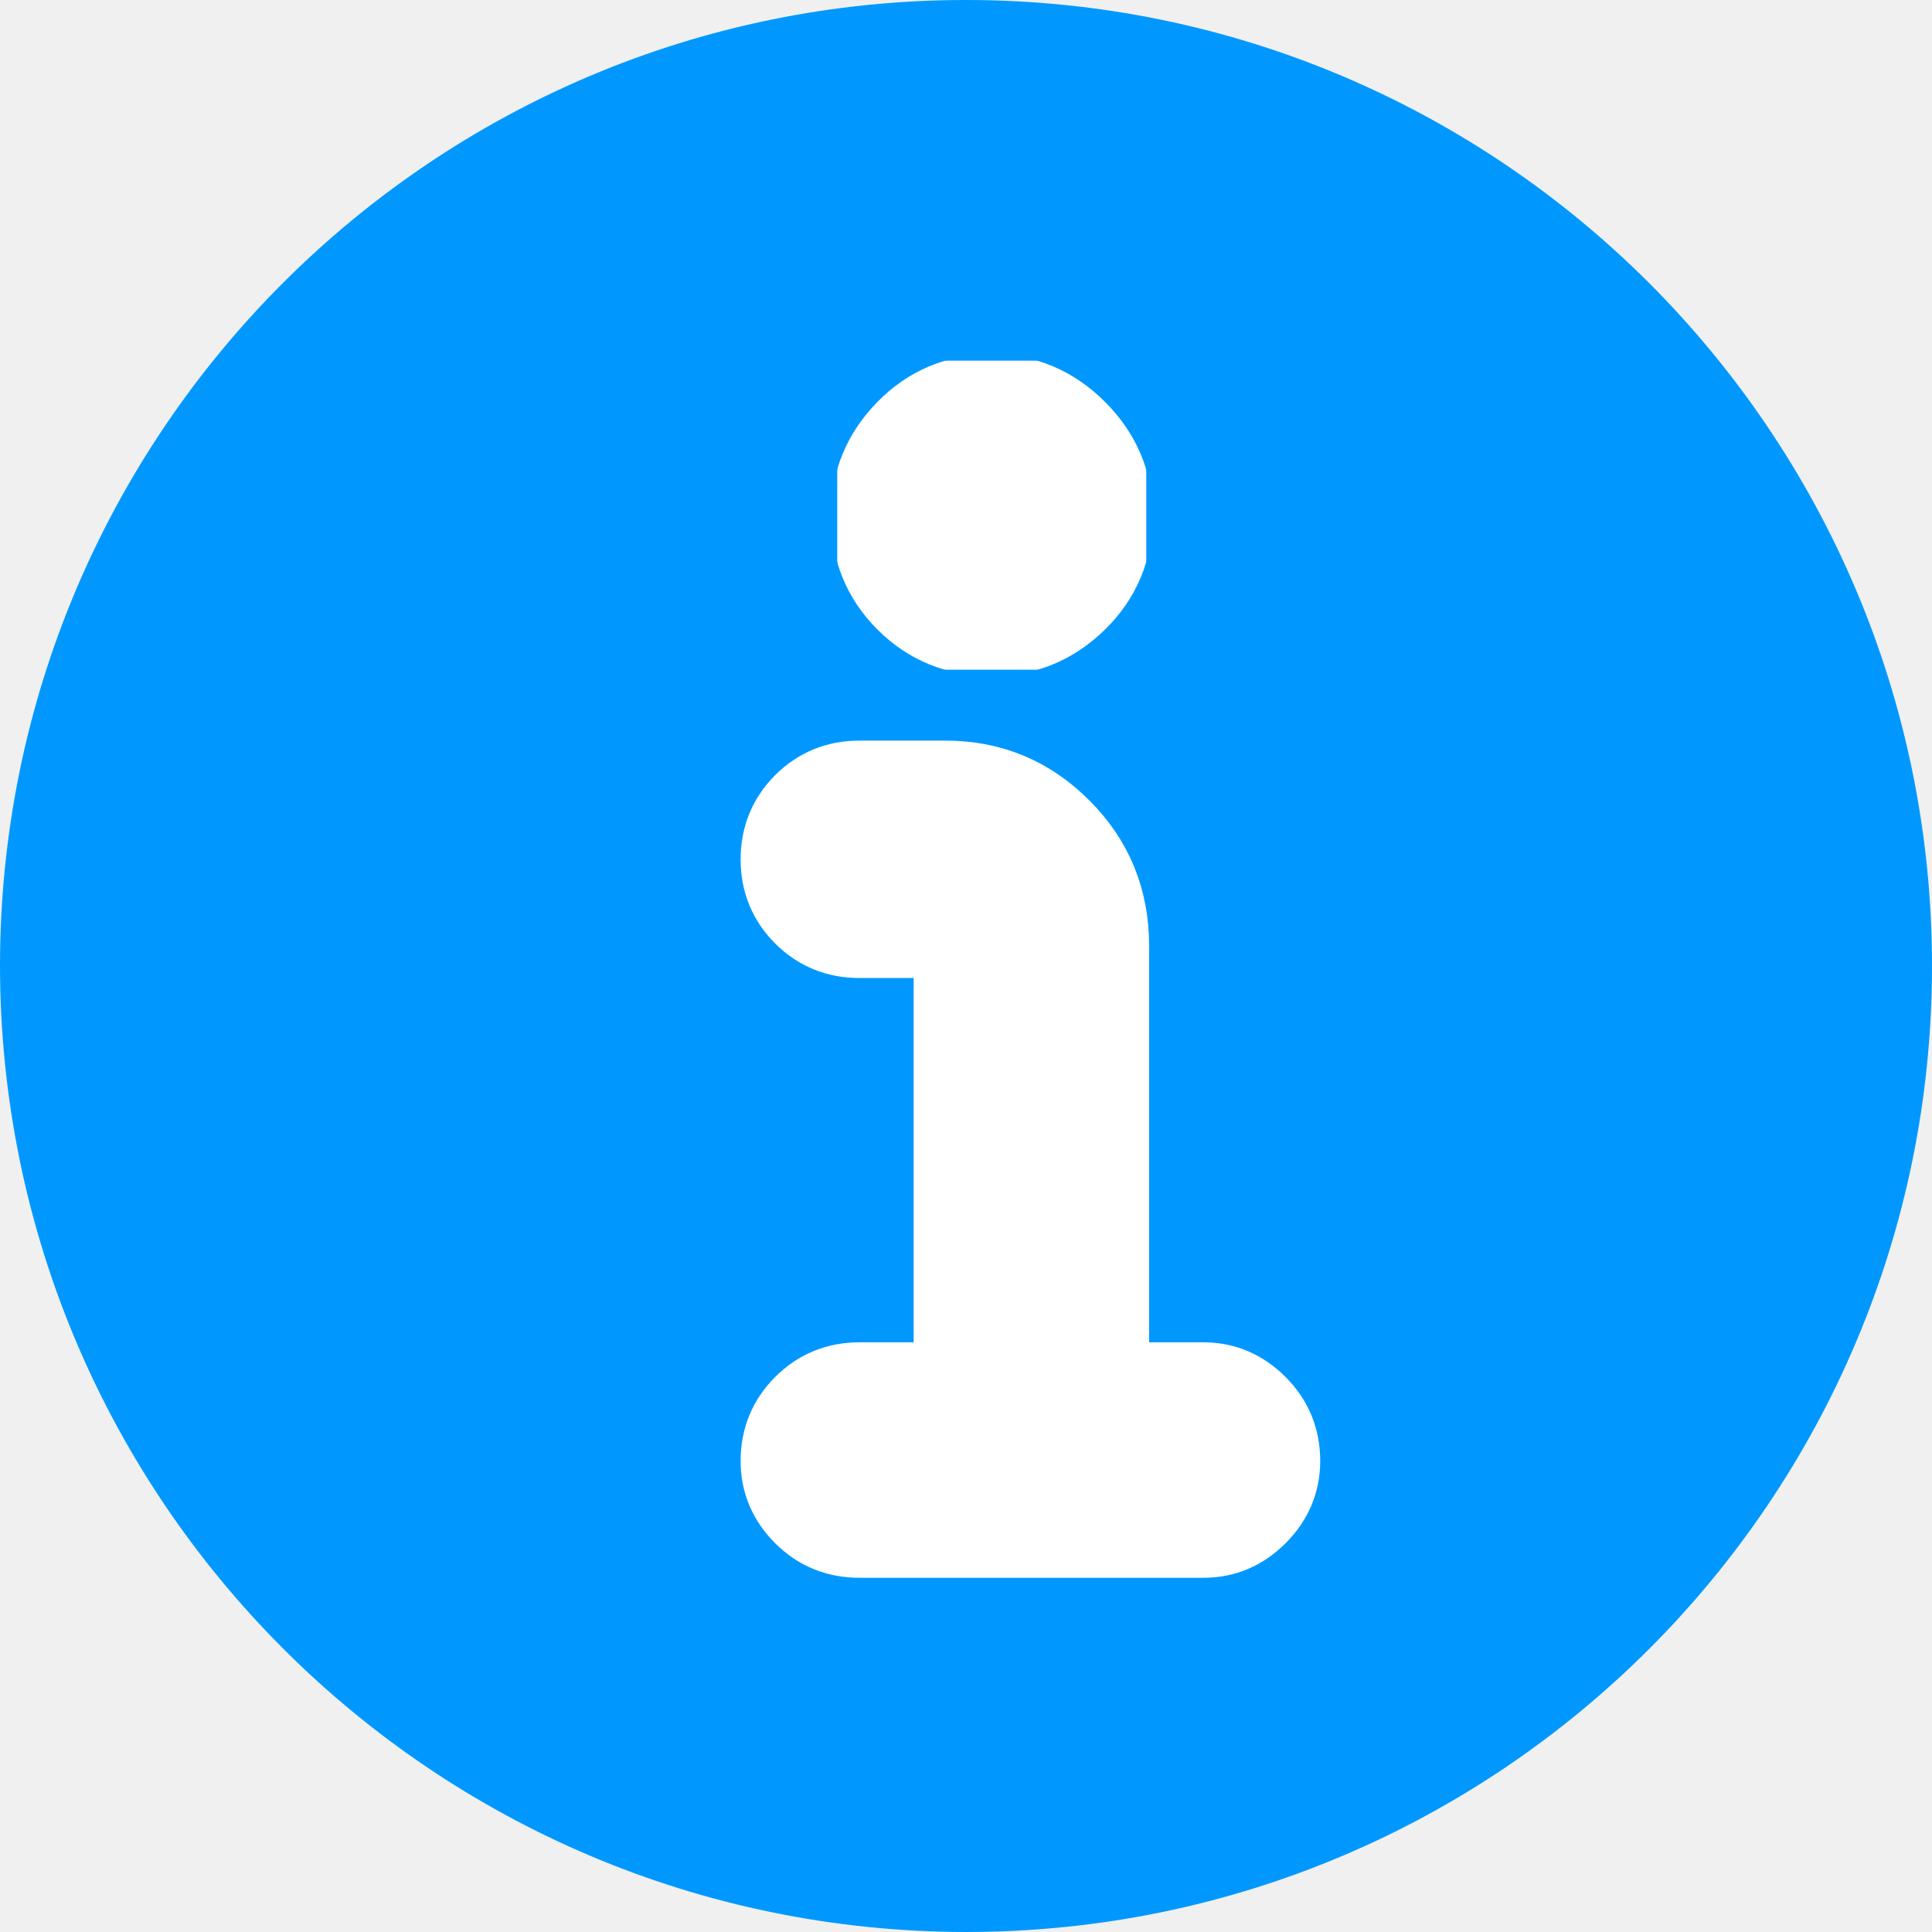
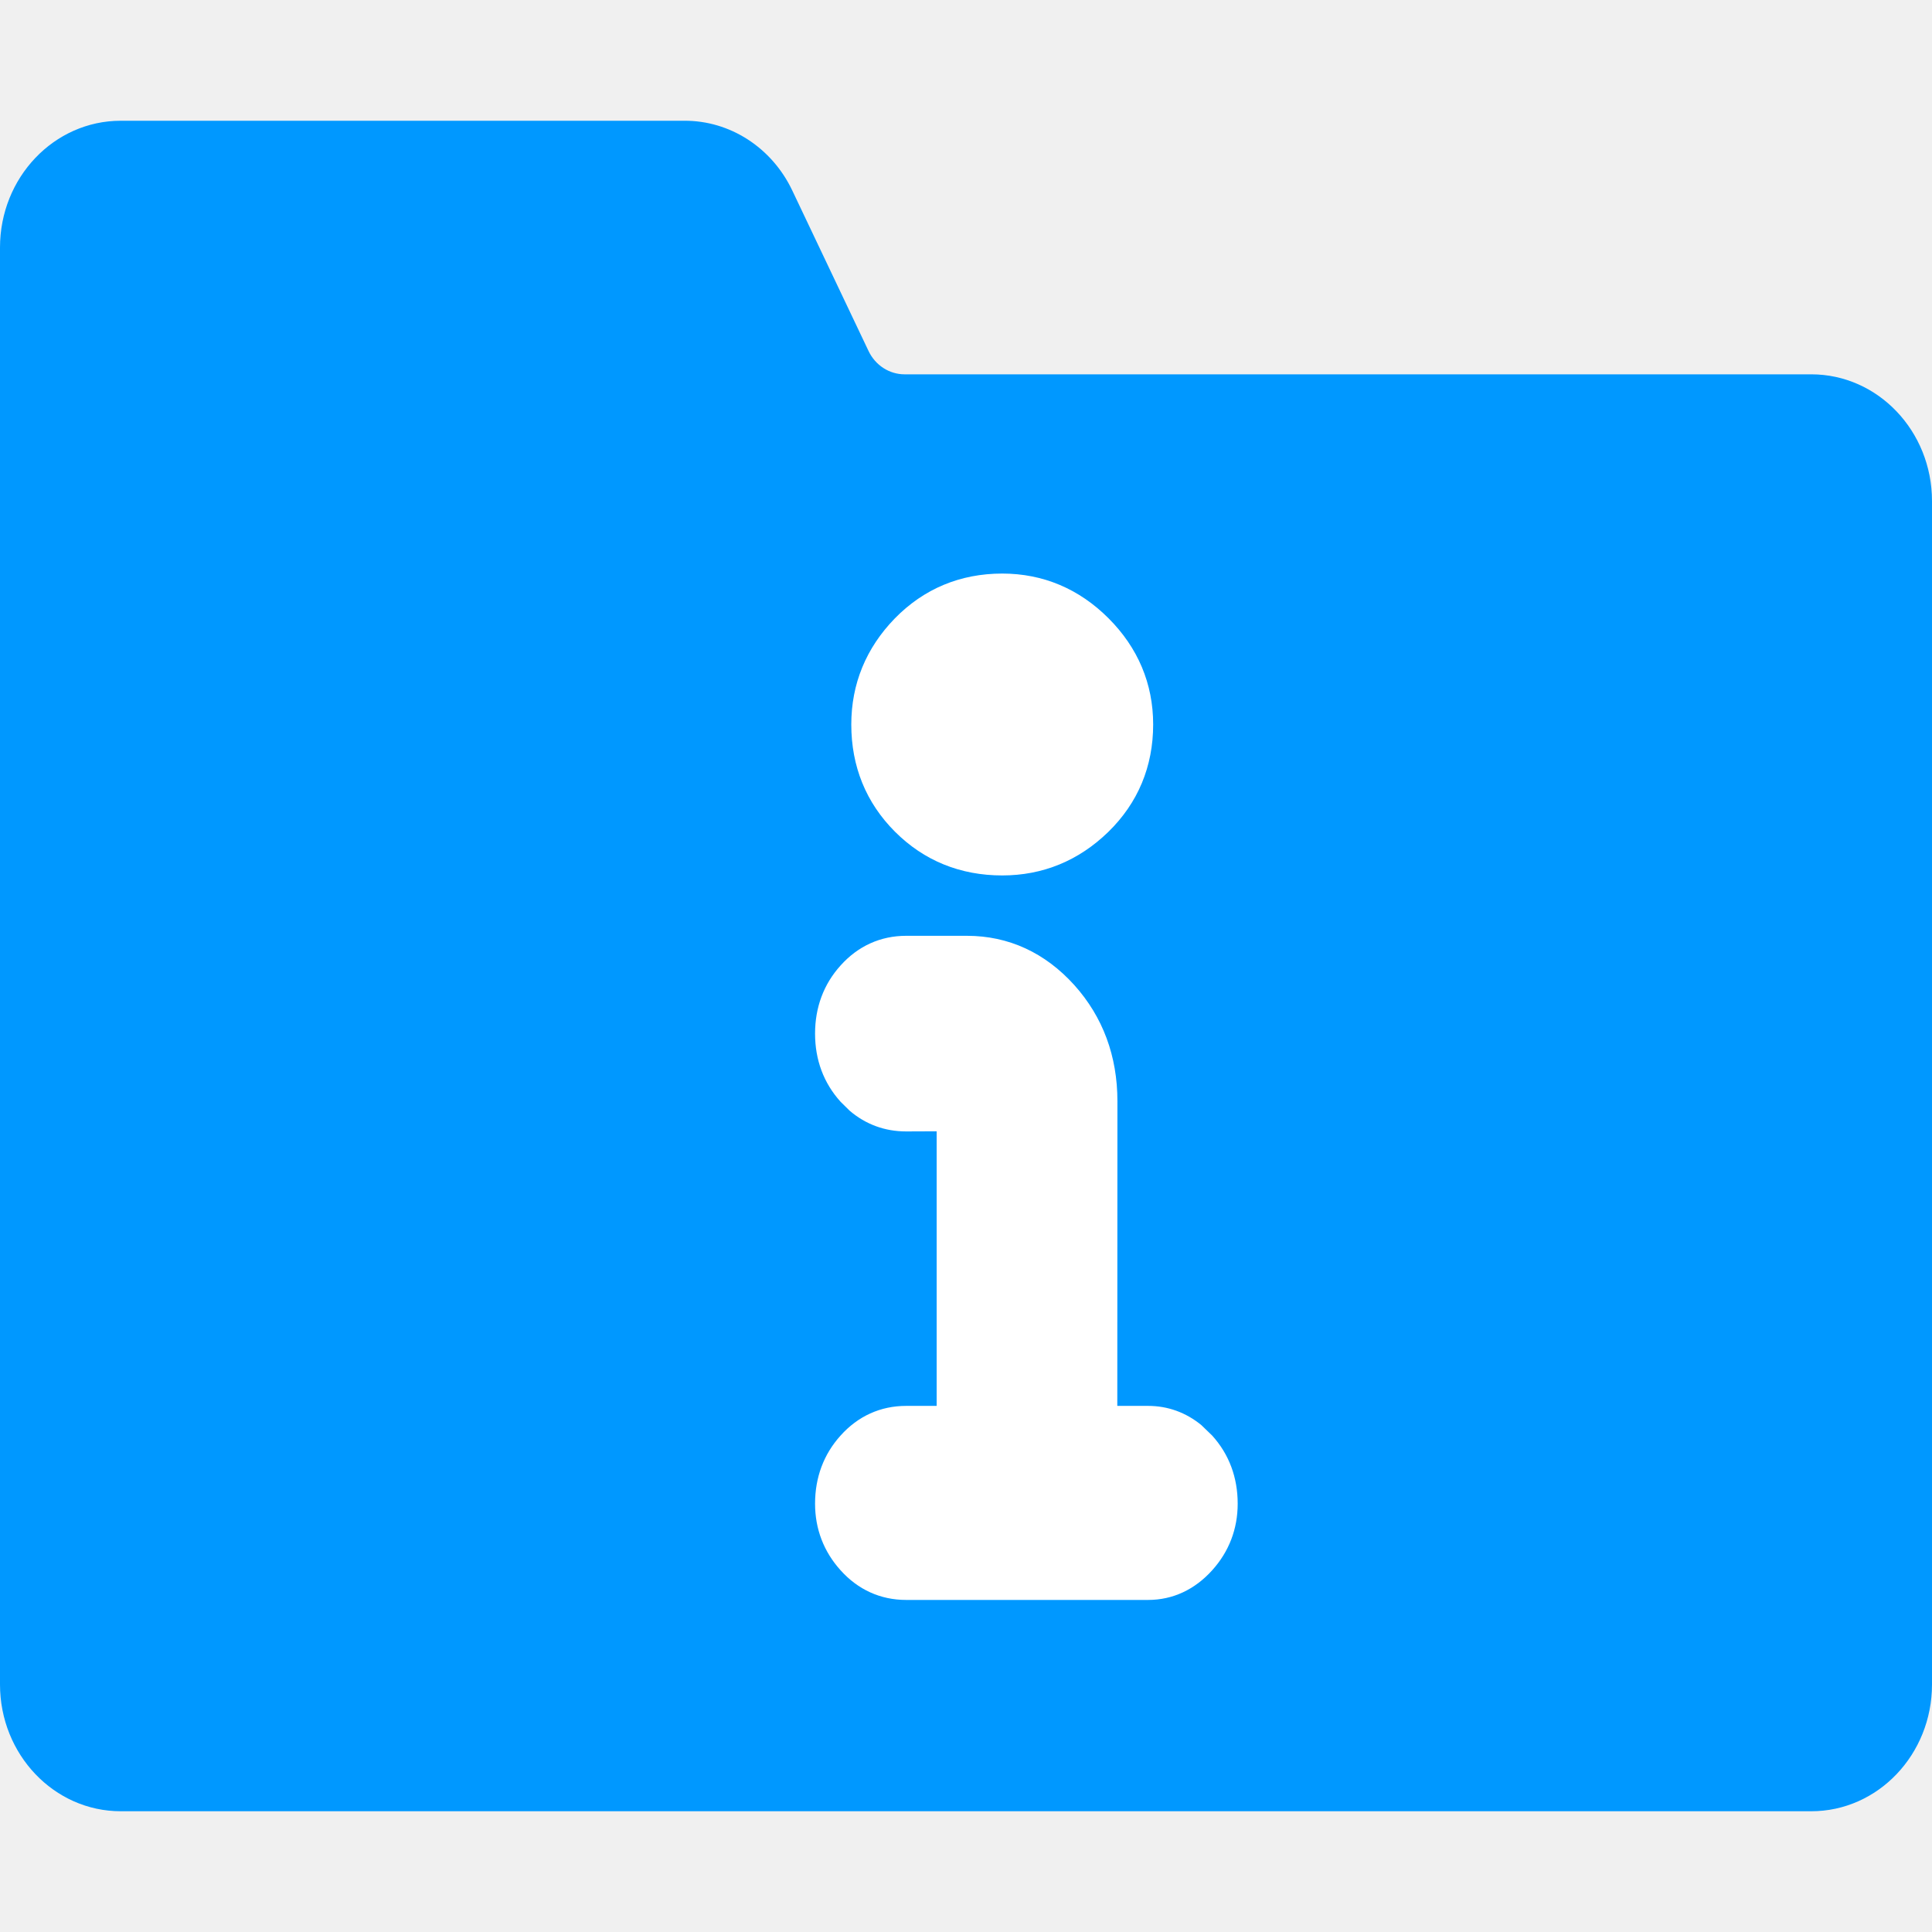
<svg xmlns="http://www.w3.org/2000/svg" xmlns:xlink="http://www.w3.org/1999/xlink" width="16px" height="16px" viewBox="0 0 16 16" version="1.1">
  <defs>
-     <path d="M8,16 C12.418,16 16,12.418 16,8 C16,3.582 12.418,-6.39488462e-14 8,-6.39488462e-14 C3.582,-6.39488462e-14 3.90798505e-13,3.582 3.90798505e-13,8 C0.005,12.416 3.584,15.995 8,16 Z" id="path-1" />
+     <path d="M15,3.1 L7.491,3.1 C7.365,3.1 7.249,3.025 7.193,2.907 L6.561,1.577 C6.392,1.222 6.045,0.998 5.667,1 L1,1 C0.448,1 0,1.47 0,2.05 L0,13.95 C0,14.53 0.448,15 1,15 L15,15 C15.552,15 16,14.53 16,13.95 L16,4.15 C16,3.57 15.552,3.1 15,3.1 Z" id="path-1" />
  </defs>
  <g id="icons/theme/colored/state-information" stroke="none" stroke-width="1" fill="none" fill-rule="evenodd">
    <mask id="mask-2" fill="white">
      <use xlink:href="#path-1" />
    </mask>
-     <use id="Combined-Shape" fill="#0098FF" xlink:href="#path-1" />
-     <path d="M8.213,3.2 C7.913,3.2 7.661,3.306 7.455,3.517 C7.249,3.728 7.147,3.978 7.147,4.267 C7.147,4.567 7.249,4.819 7.455,5.025 C7.661,5.231 7.913,5.333 8.213,5.333 C8.502,5.333 8.752,5.231 8.963,5.025 C9.174,4.819 9.28,4.567 9.28,4.267 C9.28,3.978 9.174,3.728 8.963,3.517 C8.752,3.306 8.502,3.2 8.213,3.2 Z" id="Path" stroke="#FFFFFF" stroke-width="0.533" fill="#FFFFFF" fill-rule="nonzero" mask="url(#mask-2)" />
-     <path d="M9.967,12.8 C10.156,12.8 10.319,12.731 10.458,12.592 C10.597,12.453 10.667,12.289 10.667,12.1 C10.667,11.9 10.597,11.731 10.458,11.592 C10.319,11.453 10.156,11.383 9.967,11.383 L9.433,11.383 C9.378,11.383 9.333,11.367 9.3,11.333 C9.267,11.3 9.25,11.256 9.25,11.2 L9.25,7.833 C9.25,7.433 9.111,7.094 8.833,6.817 C8.556,6.539 8.222,6.4 7.833,6.4 L7.117,6.4 C6.917,6.4 6.747,6.469 6.608,6.608 C6.469,6.747 6.4,6.917 6.4,7.117 C6.4,7.317 6.469,7.486 6.608,7.625 C6.747,7.764 6.917,7.833 7.117,7.833 L7.65,7.833 C7.694,7.833 7.736,7.85 7.775,7.883 C7.814,7.917 7.833,7.956 7.833,8 L7.833,11.2 C7.833,11.256 7.814,11.3 7.775,11.333 C7.736,11.367 7.694,11.383 7.65,11.383 L7.117,11.383 C6.917,11.383 6.747,11.453 6.608,11.592 C6.469,11.731 6.4,11.9 6.4,12.1 C6.4,12.289 6.469,12.453 6.608,12.592 C6.747,12.731 6.917,12.8 7.117,12.8 L9.967,12.8 Z" id="Path" stroke="#FFFFFF" stroke-width="0.533" fill="#FFFFFF" fill-rule="nonzero" mask="url(#mask-2)" />
+     <use id="icon" fill="#0098FF" xlink:href="#path-1" />
+     <path d="M8.3,4.75 C7.952,4.75 7.65,4.876 7.41,5.122 C7.172,5.367 7.05,5.664 7.05,6 C7.05,6.347 7.172,6.648 7.412,6.888 C7.652,7.128 7.953,7.25 8.3,7.25 C8.636,7.25 8.933,7.128 9.178,6.89 C9.424,6.65 9.55,6.348 9.55,6 C9.55,5.662 9.424,5.364 9.18,5.12 C8.936,4.876 8.638,4.75 8.3,4.75 Z" id="Path" fill="#FFFFFF" fill-rule="nonzero" mask="url(#mask-2)" />
+     <path d="M8.008,7.75 L7.504,7.75 C7.292,7.75 7.105,7.835 6.961,7.996 C6.821,8.151 6.75,8.343 6.75,8.56 C6.75,8.777 6.821,8.969 6.961,9.124 L7.036,9.198 C7.168,9.311 7.327,9.37 7.504,9.37 L7.757,9.369 L7.757,11.643 L7.504,11.643 C7.292,11.643 7.105,11.728 6.961,11.889 C6.821,12.044 6.75,12.236 6.75,12.453 C6.75,12.662 6.822,12.85 6.961,13.004 C7.105,13.165 7.292,13.25 7.504,13.25 L9.508,13.25 C9.713,13.25 9.895,13.164 10.039,13.004 C10.178,12.85 10.25,12.662 10.25,12.453 C10.25,12.236 10.179,12.044 10.039,11.889 L9.949,11.802 C9.822,11.698 9.672,11.643 9.508,11.643 L9.253,11.643 L9.254,9.12 C9.254,8.747 9.134,8.422 8.897,8.158 C8.655,7.89 8.353,7.75 8.008,7.75 Z" id="Path" fill="#FFFFFF" fill-rule="nonzero" mask="url(#mask-2)" />
  </g>
</svg>
